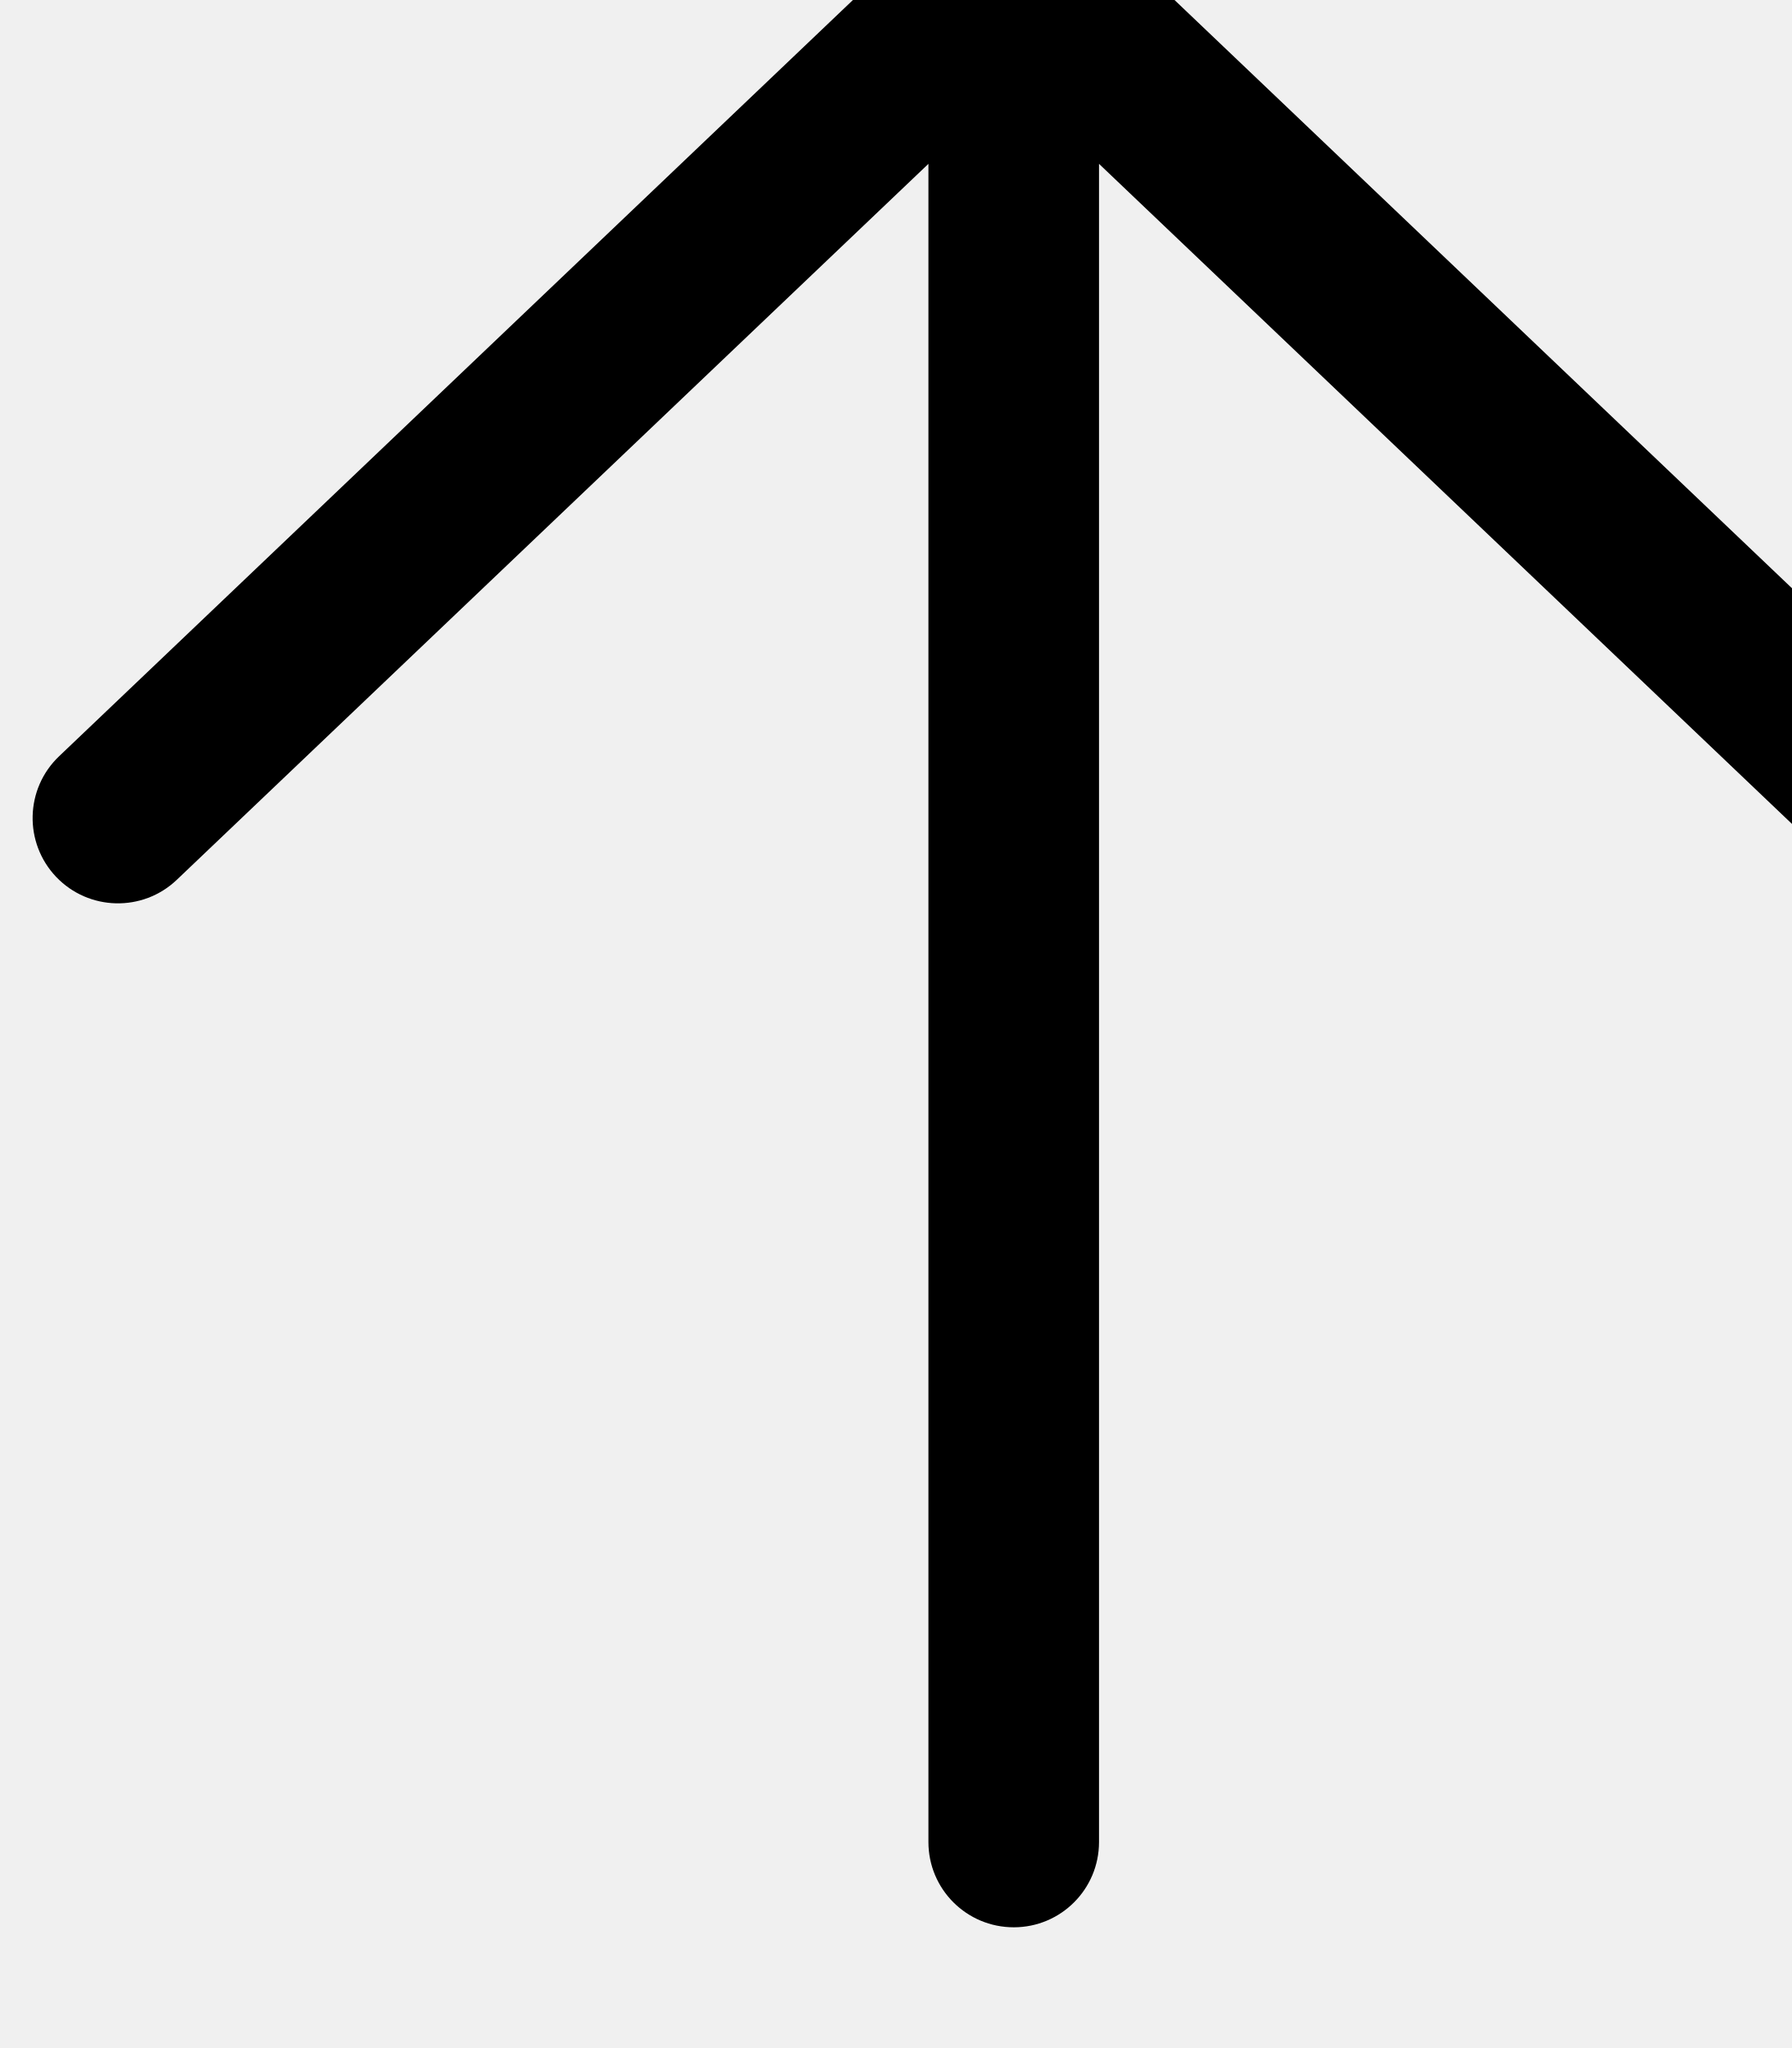
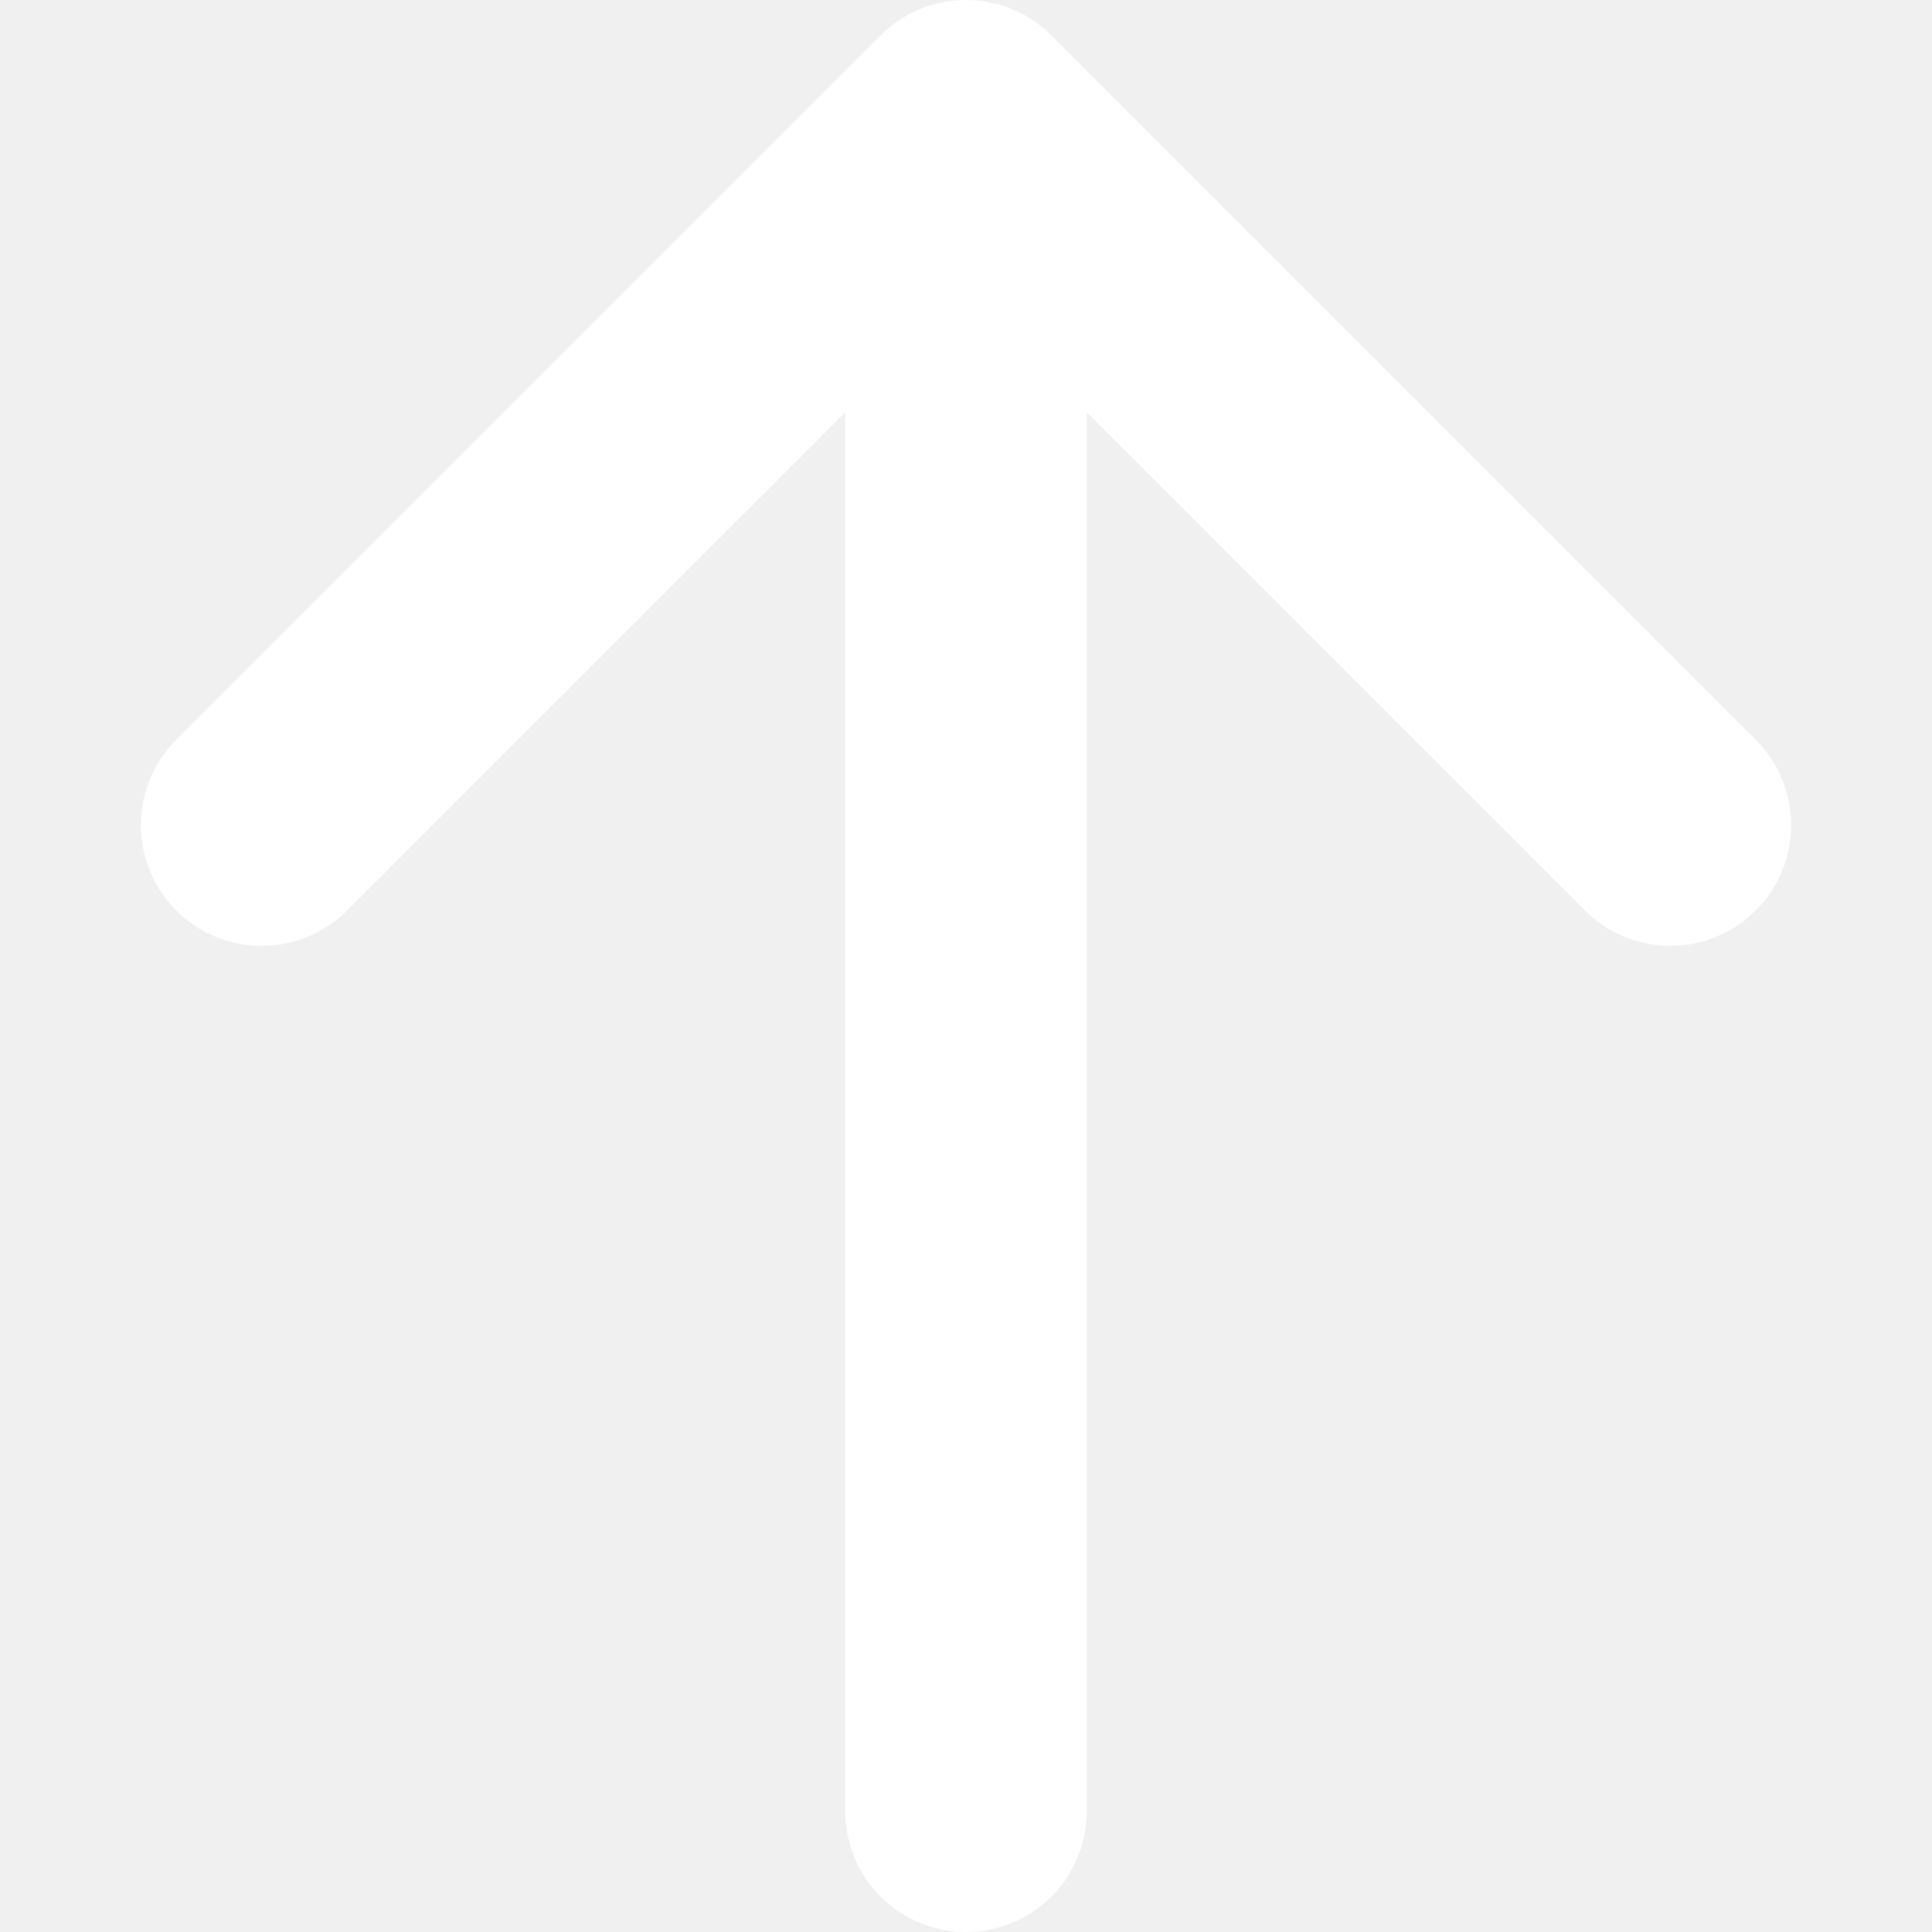
- <svg xmlns="http://www.w3.org/2000/svg" width="14" height="16" viewBox="0 0 14 16">
-   <path d="M0.462 5.908C0.195 6.162 0.185 6.584 0.439 6.851C0.693 7.117 1.115 7.127 1.381 6.874L7.255 1.28L7.255 14.391C7.255 14.759 7.553 15.057 7.922 15.057C8.29 15.057 8.588 14.759 8.588 14.391L8.588 1.28L14.462 6.874C14.728 7.127 15.15 7.117 15.404 6.851C15.658 6.584 15.648 6.162 15.381 5.908L8.381 -0.759C8.124 -1.004 7.719 -1.004 7.462 -0.759L0.462 5.908Z" />
+ <svg xmlns="http://www.w3.org/2000/svg" width="16" height="16" viewBox="0 0 16 16" fill="none">
+   <path d="M2.167 6.833L8 1L13.833 6.833M8 15V2.167" stroke="white" stroke-width="2" stroke-linecap="round" stroke-linejoin="round" />
</svg>
